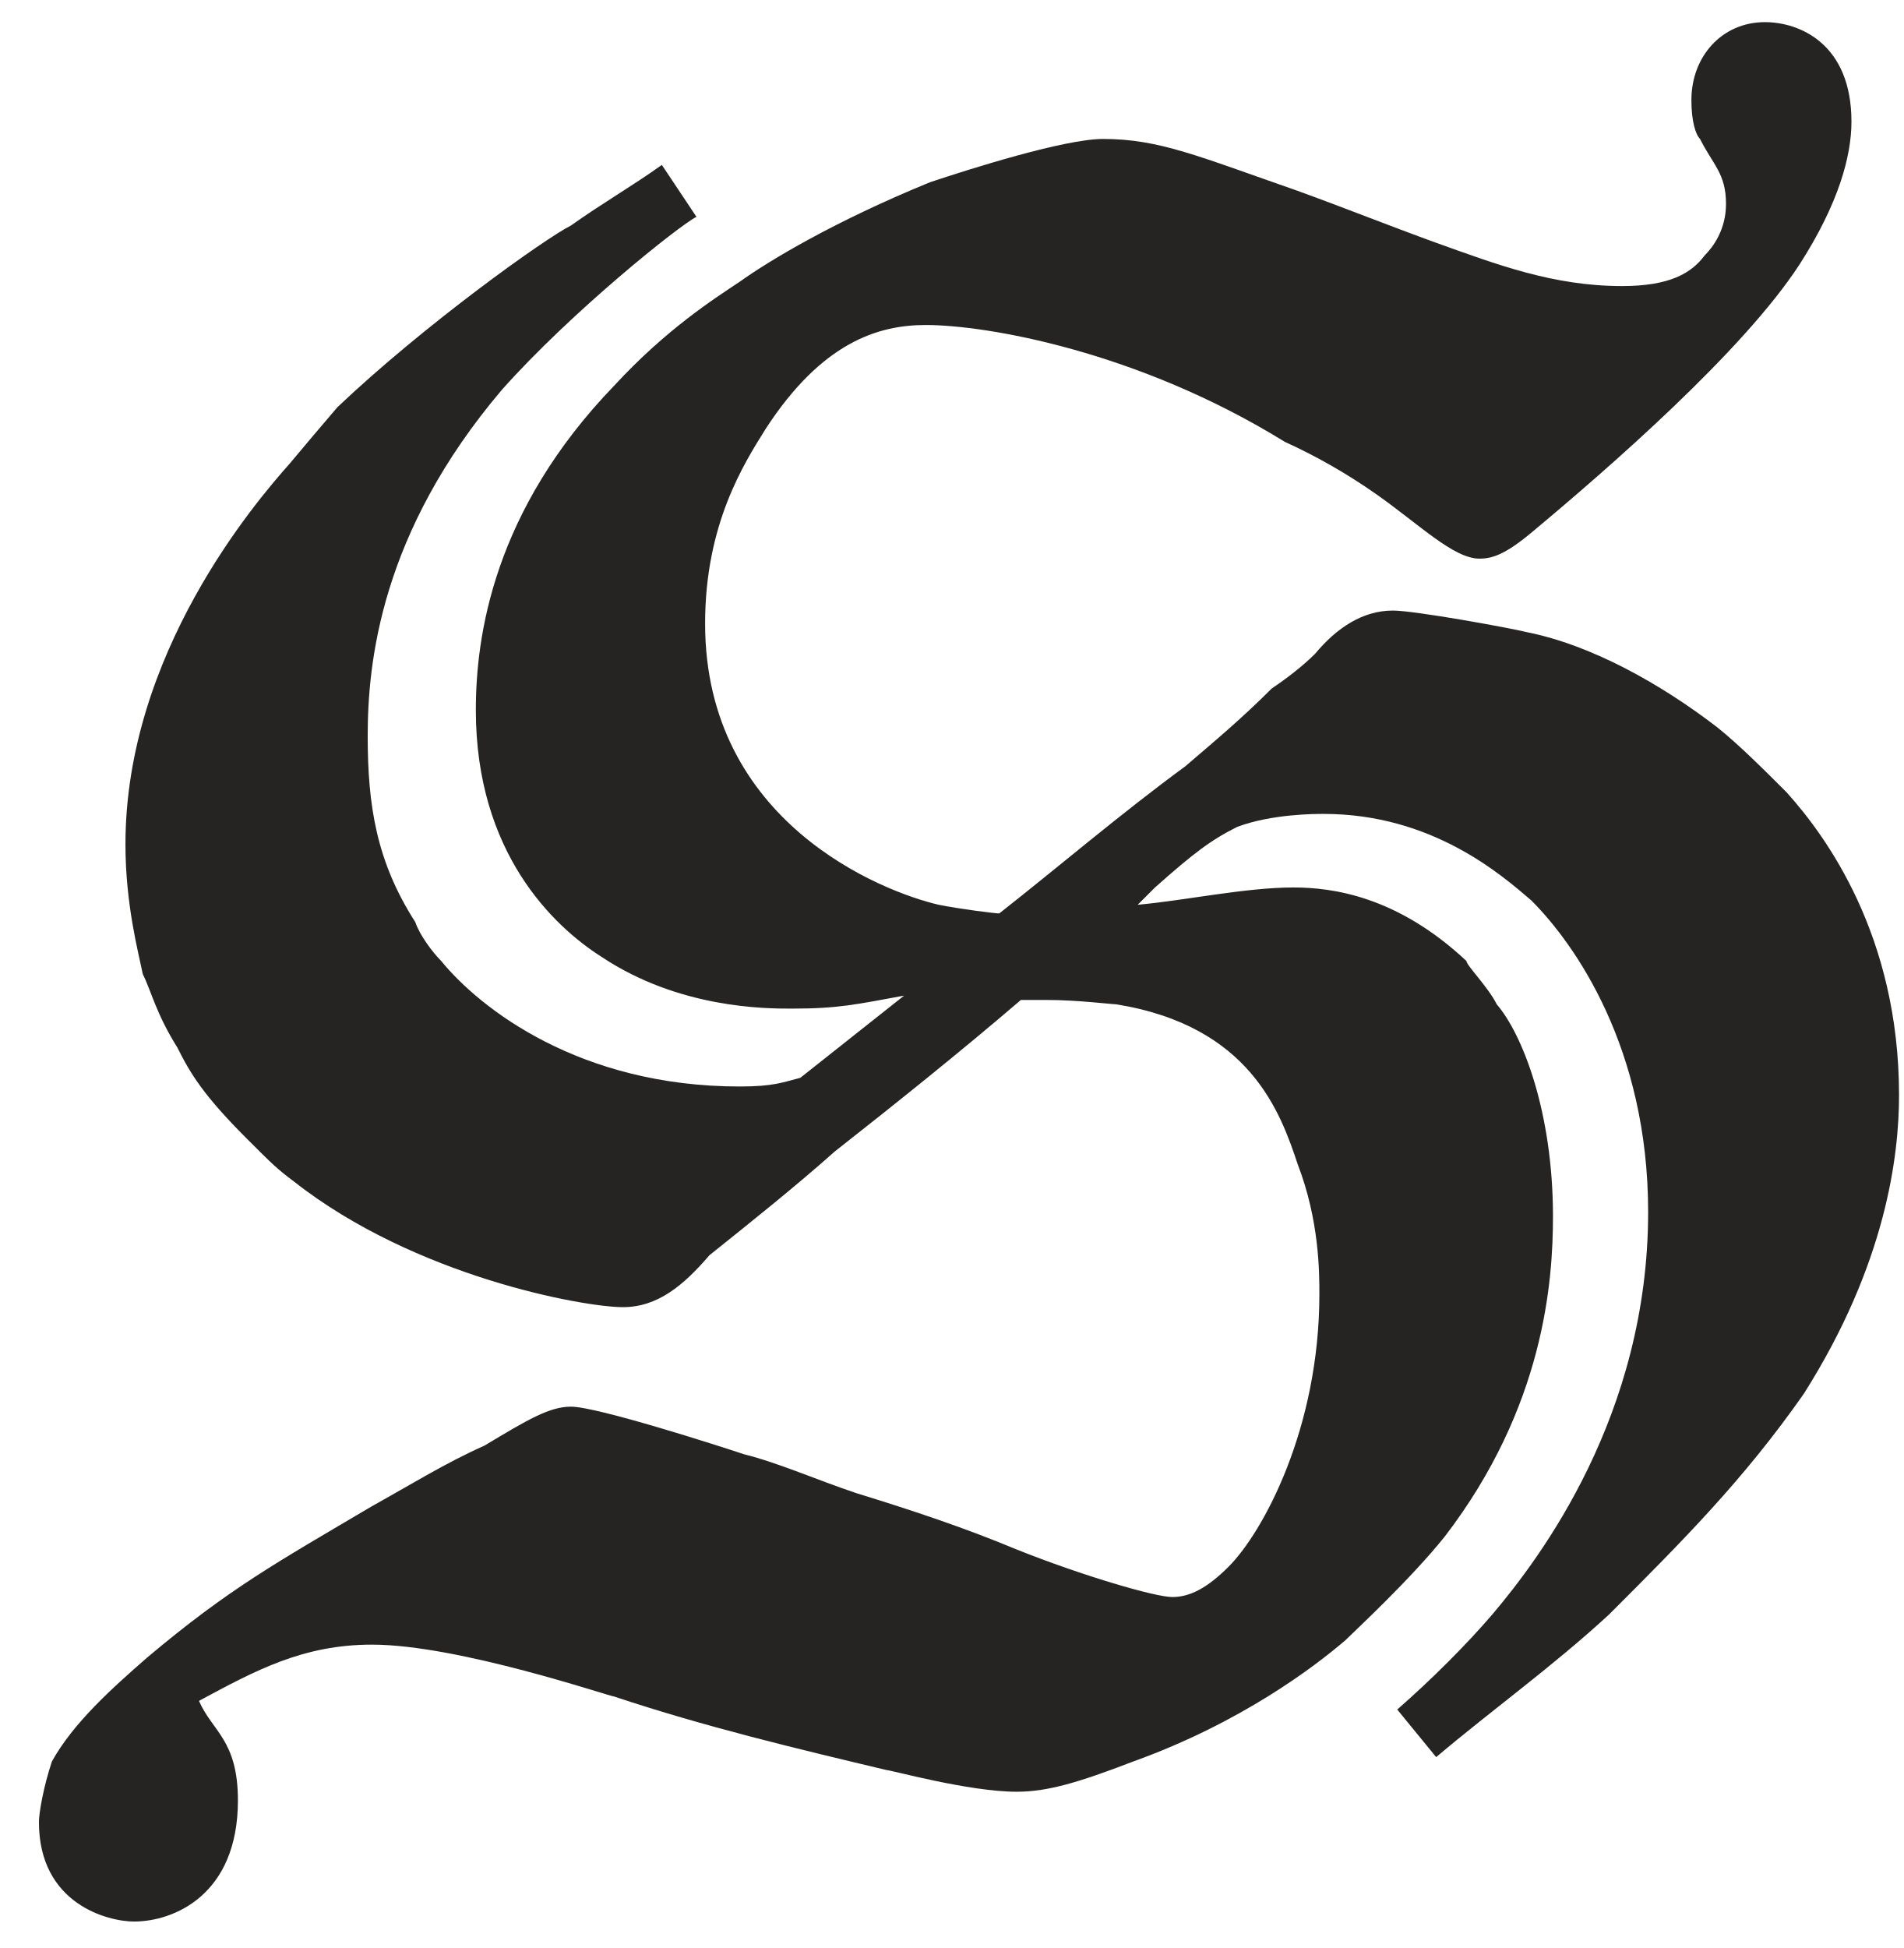
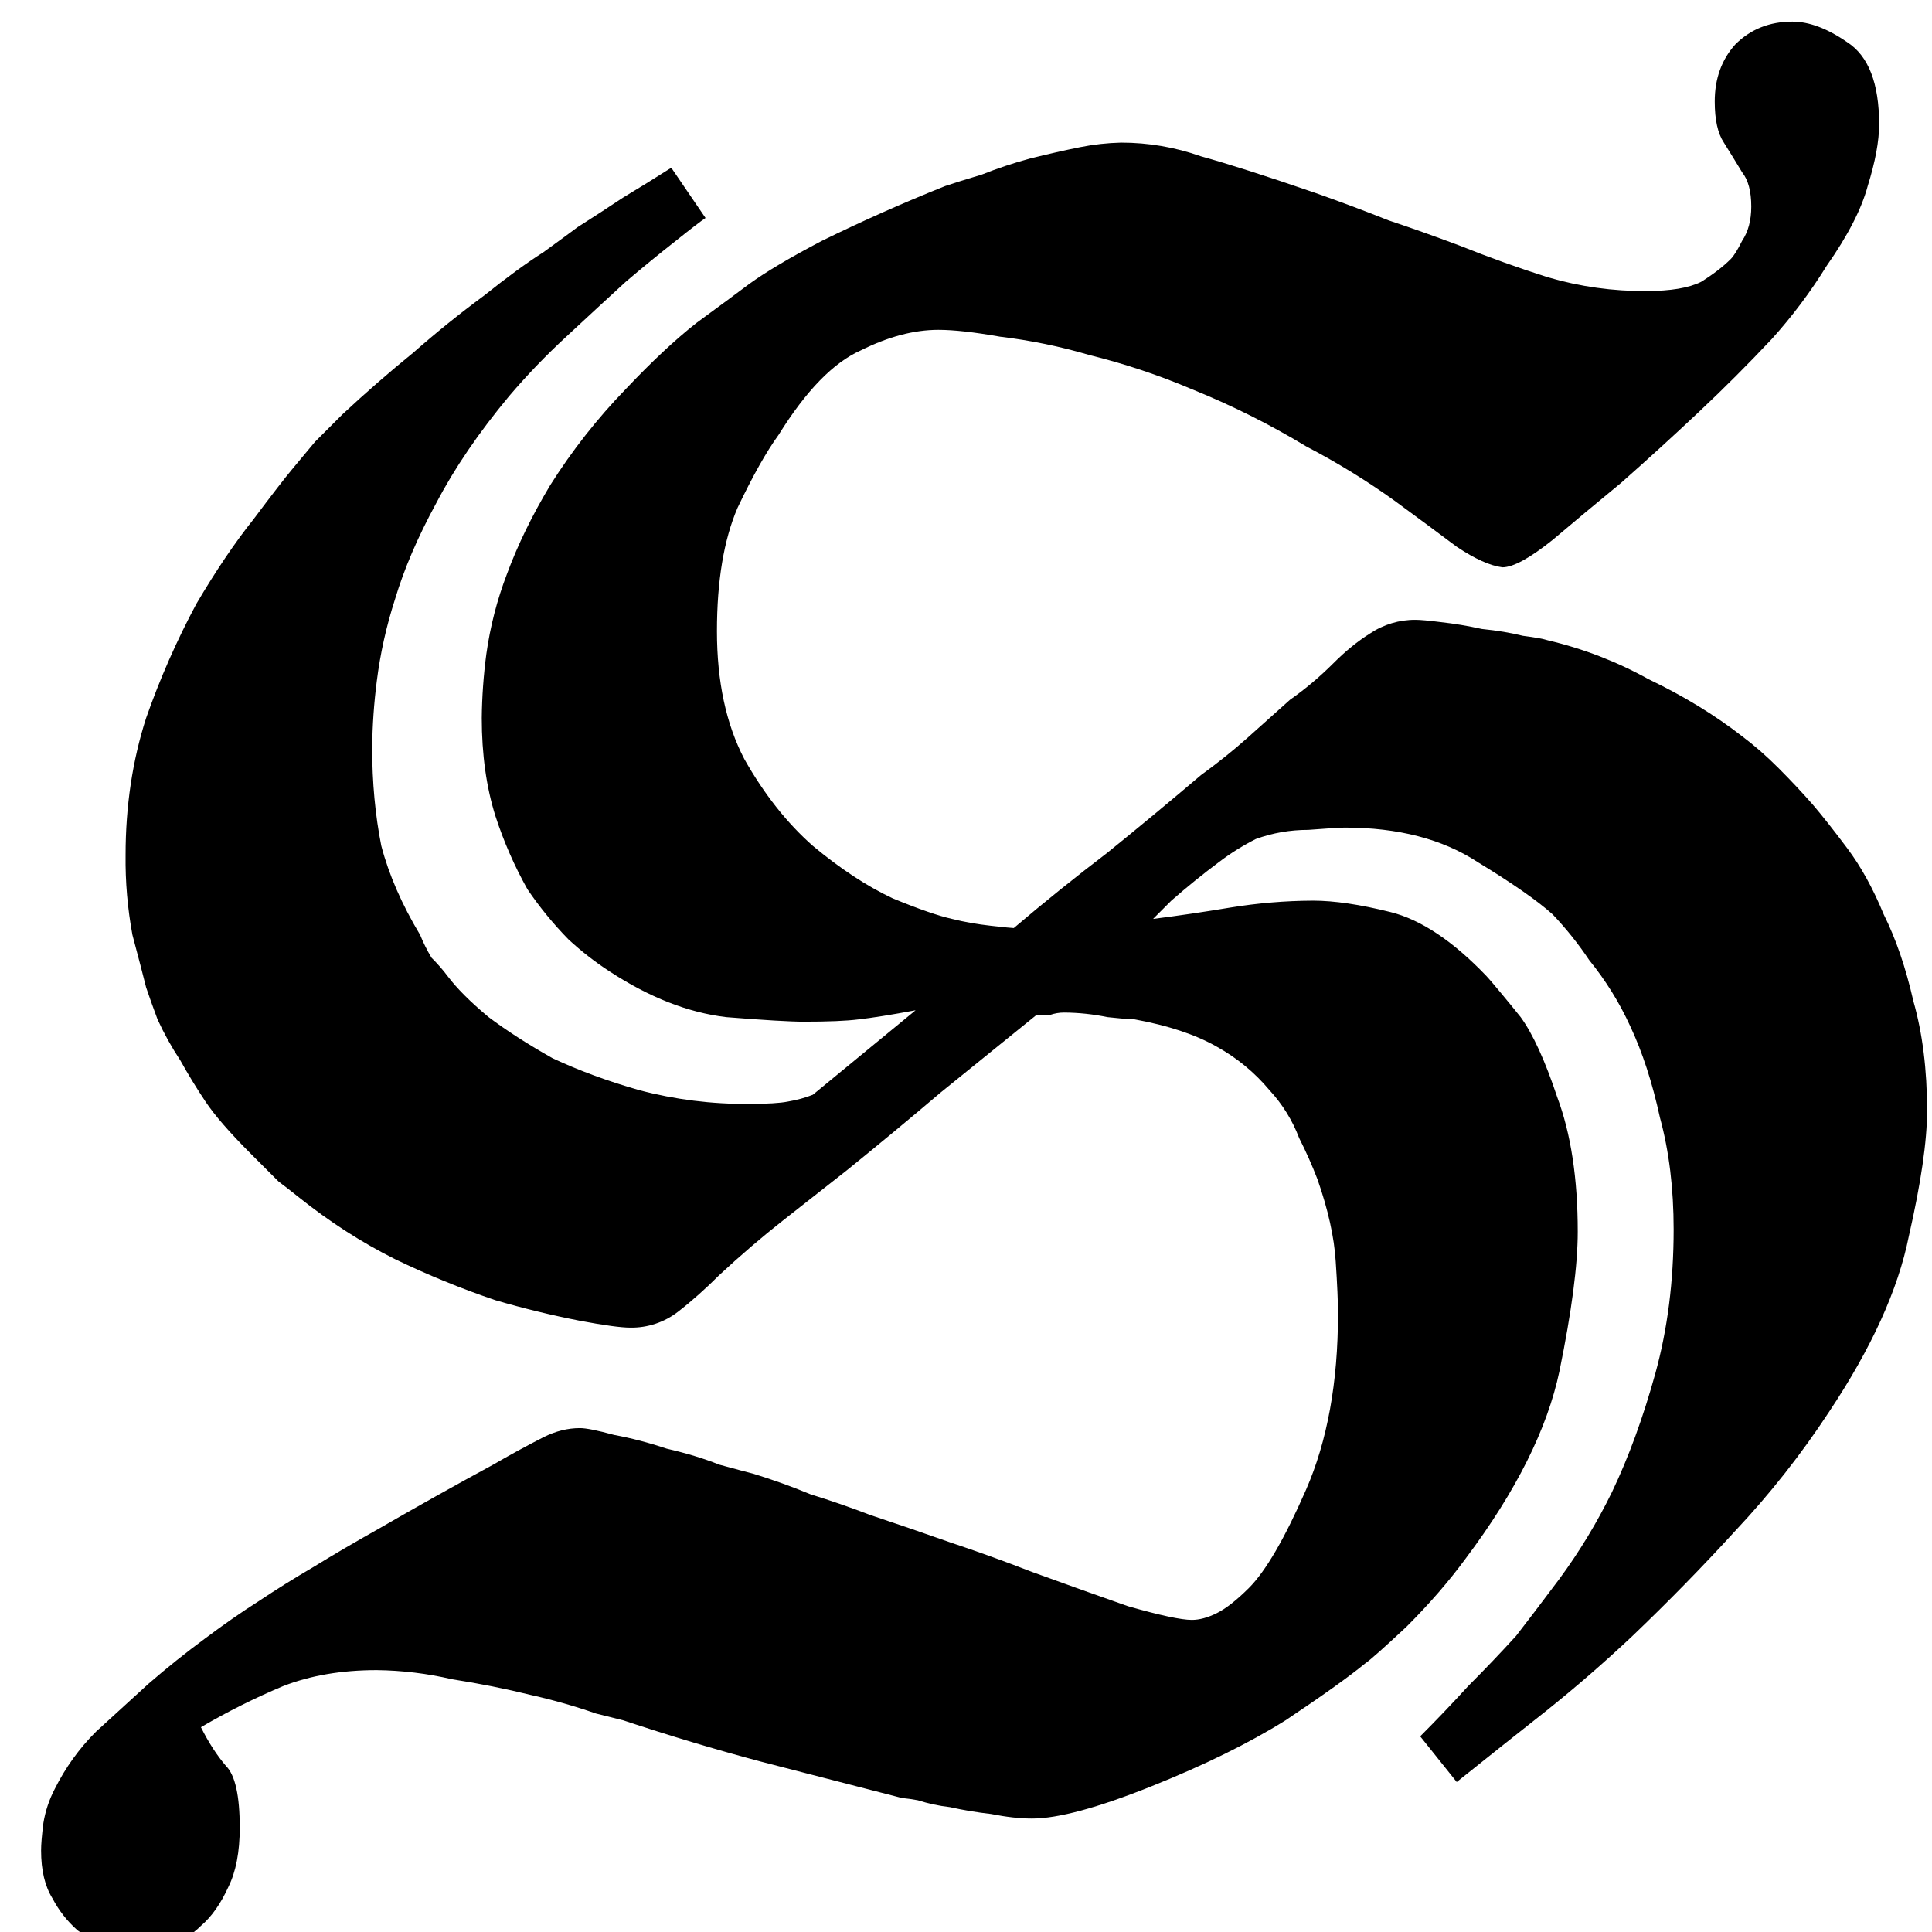
- <svg xmlns="http://www.w3.org/2000/svg" version="1.2" viewBox="0 0 44 45" width="43" height="44">
-   <style>.a{fill:#252422}</style>
-   <path class="a" d="m33.2 40.6l-0.9-1.1c0.8-0.7 1.6-1.5 2.2-2.2 1.1-1.3 3.6-4.6 3.6-9.3 0-3.8-1.7-6.2-2.7-7.2-0.7-0.6-2.3-2-4.8-2-0.2 0-1.2 0-2 0.3-0.6 0.3-1 0.6-1.9 1.4-0.2 0.2-0.3 0.3-0.4 0.4 1.1-0.1 2.5-0.4 3.6-0.4 0.9 0 2.4 0.2 4 1.7 0 0.1 0.5 0.6 0.7 1 0.6 0.7 1.3 2.5 1.3 4.9 0 1.5-0.2 4.4-2.5 7.4-0.8 1-2.1 2.2-2.3 2.4-0.7 0.6-2.4 1.9-4.9 2.8-1.3 0.5-2 0.7-2.7 0.7-1.1 0-2.9-0.5-3-0.5-2.1-0.5-4.2-1-6.3-1.7-0.1 0-3.6-1.2-5.6-1.2-1.6 0-2.7 0.6-4 1.3 0.3 0.7 0.9 0.9 0.9 2.3 0 2.2-1.5 2.8-2.4 2.8-0.6 0-2.2-0.4-2.2-2.3 0-0.2 0.1-0.8 0.3-1.4 0.5-0.9 1.4-1.7 2.2-2.4 1.9-1.6 3-2.2 5.2-3.5 0.9-0.5 1.7-1 2.6-1.4 1-0.6 1.5-0.9 2-0.9 0.6 0 3.4 0.9 4 1.1 0.8 0.2 1.7 0.6 2.6 0.9 1.3 0.4 2.5 0.8 3.7 1.3 1.5 0.6 3.2 1.1 3.6 1.1 0.4 0 0.8-0.2 1.3-0.7 0.8-0.8 2.1-3.2 2.1-6.3 0-0.5 0-1.7-0.5-3-0.4-1.2-1.1-3.2-4.2-3.7-0.1 0-0.9-0.1-1.6-0.1-0.2 0-0.4 0-0.6 0-1.4 1.2-2.9 2.4-4.3 3.5-0.9 0.8-1.9 1.6-2.9 2.4-0.6 0.7-1.2 1.2-2 1.2-0.9 0-4.8-0.7-7.6-2.9-0.4-0.3-0.5-0.4-1.1-1-1-1-1.3-1.5-1.6-2.1-0.5-0.8-0.6-1.3-0.8-1.7-0.1-0.5-0.4-1.6-0.4-3 0-4.4 3-7.9 3.8-8.8q0.5-0.6 1.1-1.3c2-1.9 4.8-3.9 5.4-4.2 0.7-0.5 1.4-0.9 2.1-1.4l0.8 1.2c-0.4 0.2-2.9 2.2-4.5 4-2.8 3.3-3.1 6.3-3.1 8 0 1.6 0.2 2.9 1.1 4.3 0.1 0.3 0.4 0.7 0.6 0.9 0.9 1.1 3.2 2.9 6.9 2.9 0.8 0 1-0.1 1.4-0.2l2.4-1.9c-1.1 0.2-1.5 0.3-2.6 0.3-0.6 0-2.6 0-4.4-1.2-1.1-0.7-2.9-2.4-2.9-5.7 0-1.7 0.4-4.6 3.2-7.5 1.2-1.3 2.3-2 2.9-2.4 0.7-0.5 2.2-1.4 4.4-2.3 0.9-0.3 3.1-1 4-1 1.3 0 2.2 0.4 4.5 1.2 1.1 0.4 2.1 0.8 3.2 1.2 1.4 0.5 2.7 1 4.3 1 1.1 0 1.6-0.3 1.9-0.7 0.2-0.2 0.5-0.6 0.5-1.2 0-0.7-0.3-0.9-0.6-1.5-0.1-0.1-0.2-0.4-0.2-0.9 0-1 0.7-1.8 1.7-1.8 0.8 0 2 0.5 2 2.3 0 0.8-0.3 1.9-1.2 3.3-1.3 2-4.4 4.7-6.2 6.2-0.6 0.5-0.9 0.6-1.2 0.6-0.6 0-1.4-0.8-2.4-1.5q-1-0.7-2.1-1.2c-3.4-2.1-6.9-2.7-8.3-2.7-1.1 0-2.4 0.4-3.7 2.4-0.5 0.8-1.4 2.2-1.4 4.5 0 4.6 4.1 6.2 5.4 6.5 0.5 0.1 1.3 0.2 1.4 0.2 1.4-1.1 2.8-2.3 4.3-3.4 0.7-0.6 1.3-1.1 2-1.8 0.3-0.2 0.7-0.5 1-0.8 0.5-0.6 1.1-1 1.8-1 0.5 0 2.7 0.4 3.1 0.5 1.5 0.3 3.1 1.2 4.4 2.2 0.5 0.4 1.1 1 1.6 1.5 0.9 1 2.6 3.3 2.6 7 0 1.4-0.3 3.9-2.2 6.9-1.4 2-2.8 3.4-4.5 5.1-1.3 1.2-2.7 2.2-4 3.3z" />
+ <svg xmlns="http://www.w3.org/2000/svg" width="44" height="44" fill="252422" viewBox="0 0 44 44">
+   <path d="M32.344 39.544a33.9 33.9 0 0 0 1.092-1.144 33.9 33.9 0 0 0 1.092-1.144c.243-.312.572-.745.988-1.3a12.91 12.91 0 0 0 1.196-1.976c.381-.797.71-1.699.988-2.704.277-1.005.416-2.097.416-3.276 0-.936-.104-1.785-.312-2.548-.173-.797-.399-1.49-.676-2.08a6.997 6.997 0 0 0-.936-1.508 7.829 7.829 0 0 0-.832-1.04c-.347-.312-.919-.71-1.716-1.196-.797-.52-1.803-.78-3.016-.78-.104 0-.381.017-.832.052-.416 0-.815.07-1.196.208a5.467 5.467 0 0 0-.832.52 17.68 17.68 0 0 0-1.092.884l-.208.208-.208.208c.555-.07 1.144-.156 1.768-.26a12.024 12.024 0 0 1 1.872-.156c.485 0 1.075.087 1.768.26.693.173 1.421.659 2.184 1.456.035.035.139.156.312.364s.33.399.468.572c.277.381.555.988.832 1.82.312.832.468 1.855.468 3.068 0 .763-.139 1.82-.416 3.172-.277 1.317-.988 2.739-2.132 4.264-.381.52-.832 1.04-1.352 1.56-.52.485-.832.763-.936.832-.381.312-.988.745-1.82 1.3-.832.52-1.855 1.023-3.068 1.508-1.213.485-2.115.728-2.704.728-.277 0-.59-.035-.936-.104a8.8 8.8 0 0 1-.936-.156 3.816 3.816 0 0 1-.728-.156 3.988 3.988 0 0 0-.364-.052l-3.224-.832c-1.04-.277-2.08-.59-3.12-.936l-.624-.156a13.256 13.256 0 0 0-1.456-.416 21.079 21.079 0 0 0-1.82-.364 7.959 7.959 0 0 0-1.716-.208c-.797 0-1.508.121-2.132.364a15.76 15.76 0 0 0-1.872.936c.173.347.364.641.572.884.208.208.312.676.312 1.404 0 .555-.087 1.005-.26 1.352-.173.381-.381.676-.624.884-.208.208-.45.347-.728.416a2.12 2.12 0 0 1-.728.156c-.173 0-.381-.035-.624-.104a2.387 2.387 0 0 1-.728-.364 2.538 2.538 0 0 1-.572-.728c-.173-.277-.26-.641-.26-1.092 0-.139.017-.347.052-.624a2.57 2.57 0 0 1 .26-.78c.243-.485.555-.919.936-1.3l1.196-1.092a21.09 21.09 0 0 1 1.3-1.04c.416-.312.815-.59 1.196-.832a24.61 24.61 0 0 1 1.248-.78c.45-.277.953-.572 1.508-.884.901-.52 1.768-1.005 2.6-1.456a25.12 25.12 0 0 1 1.144-.624c.277-.139.555-.208.832-.208.139 0 .399.052.78.156.381.07.78.173 1.196.312.45.104.85.225 1.196.364.381.104.641.173.78.208.45.139.884.295 1.3.468.45.139.901.295 1.352.468.624.208 1.23.416 1.82.624.624.208 1.248.433 1.872.676.763.277 1.49.537 2.184.78.728.208 1.213.312 1.456.312.173 0 .364-.052.572-.156.208-.104.45-.295.728-.572.381-.381.815-1.127 1.3-2.236.485-1.11.728-2.444.728-4.004 0-.277-.017-.676-.052-1.196-.035-.555-.173-1.179-.416-1.872a9.914 9.914 0 0 0-.416-.936 3.348 3.348 0 0 0-.676-1.092 4.241 4.241 0 0 0-1.196-.988c-.485-.277-1.11-.485-1.872-.624a9.78 9.78 0 0 1-.624-.052 5.046 5.046 0 0 0-.988-.104.98.98 0 0 0-.312.052h-.312l-2.184 1.768a115.44 115.44 0 0 1-2.132 1.768l-1.456 1.144c-.485.381-.97.797-1.456 1.248-.312.312-.624.59-.936.832a1.727 1.727 0 0 1-1.092.364c-.208 0-.59-.052-1.144-.156a21.643 21.643 0 0 1-1.924-.468 19.959 19.959 0 0 1-2.288-.936c-.763-.381-1.49-.85-2.184-1.404-.173-.139-.33-.26-.468-.364l-.624-.624c-.485-.485-.832-.884-1.04-1.196a13.562 13.562 0 0 1-.572-.936 6.976 6.976 0 0 1-.52-.936c-.104-.277-.19-.52-.26-.728-.07-.277-.173-.676-.312-1.196a9.372 9.372 0 0 1-.156-1.82c0-1.11.156-2.15.468-3.12a18.35 18.35 0 0 1 1.144-2.6c.45-.763.884-1.404 1.3-1.924.416-.555.71-.936.884-1.144l.52-.624.624-.624c.52-.485 1.057-.953 1.612-1.404a24.135 24.135 0 0 1 1.612-1.3c.52-.416.97-.745 1.352-.988.381-.277.641-.468.78-.572a58.83 58.83 0 0 0 1.04-.676c.347-.208.71-.433 1.092-.676l.78 1.144c-.104.07-.33.243-.676.52a36.98 36.98 0 0 0-1.144.936c-.416.381-.867.797-1.352 1.248a15.5 15.5 0 0 0-1.3 1.352c-.693.832-1.248 1.647-1.664 2.444-.416.763-.728 1.49-.936 2.184a10.196 10.196 0 0 0-.416 1.872 13.07 13.07 0 0 0-.104 1.508c0 .797.07 1.543.208 2.236.173.659.468 1.335.884 2.028.07.173.156.347.26.52.139.139.26.277.364.416.208.277.52.59.936.936.416.312.901.624 1.456.936.59.277 1.248.52 1.976.728a9.465 9.465 0 0 0 2.496.312c.416 0 .71-.017.884-.052.208-.035.399-.087.572-.156l2.34-1.924c-.555.104-.988.173-1.3.208-.277.035-.693.052-1.248.052-.312 0-.901-.035-1.768-.104-.867-.104-1.75-.45-2.652-1.04a6.966 6.966 0 0 1-.936-.728 8.284 8.284 0 0 1-.936-1.144 9.241 9.241 0 0 1-.728-1.664c-.208-.659-.312-1.404-.312-2.236a12 12 0 0 1 .104-1.456 8.31 8.31 0 0 1 .468-1.82c.243-.659.572-1.335.988-2.028a13.494 13.494 0 0 1 1.716-2.184c.59-.624 1.127-1.127 1.612-1.508.52-.381.919-.676 1.196-.884.381-.277.936-.607 1.664-.988a40.39 40.39 0 0 1 2.808-1.248c.208-.07.485-.156.832-.26.347-.139.71-.26 1.092-.364.416-.104.797-.19 1.144-.26a5.38 5.38 0 0 1 .936-.104c.624 0 1.23.104 1.82.312.624.173 1.49.45 2.6.832.59.208 1.144.416 1.664.624.52.173 1.057.364 1.612.572.693.277 1.37.52 2.028.728a7.746 7.746 0 0 0 2.236.312c.555 0 .97-.07 1.248-.208.277-.173.503-.347.676-.52.07-.07.156-.208.26-.416.139-.208.208-.468.208-.78 0-.347-.07-.607-.208-.78a45.826 45.826 0 0 0-.416-.676c-.139-.208-.208-.52-.208-.936 0-.52.156-.953.468-1.3.347-.347.78-.52 1.3-.52.381 0 .797.156 1.248.468.485.312.728.936.728 1.872 0 .381-.087.85-.26 1.404-.139.52-.45 1.127-.936 1.82a11.53 11.53 0 0 1-1.248 1.664 37.67 37.67 0 0 1-1.664 1.664 74.48 74.48 0 0 1-1.768 1.612c-.59.485-1.11.919-1.56 1.3-.52.416-.901.624-1.144.624-.277-.035-.624-.19-1.04-.468-.416-.312-.884-.659-1.404-1.04-.624-.45-1.3-.867-2.028-1.248a18.19 18.19 0 0 0-2.6-1.3 15.407 15.407 0 0 0-2.34-.78 12.423 12.423 0 0 0-2.028-.416c-.59-.104-1.057-.156-1.404-.156-.555 0-1.144.156-1.768.468-.624.277-1.248.919-1.872 1.924-.277.381-.59.936-.936 1.664-.312.728-.468 1.664-.468 2.808s.208 2.115.624 2.912c.45.797.97 1.456 1.56 1.976.624.52 1.23.919 1.82 1.196.59.243 1.04.399 1.352.468.277.07.572.121.884.156.312.035.485.052.52.052a51.264 51.264 0 0 1 2.132-1.716 115.44 115.44 0 0 0 2.132-1.768c.381-.277.728-.555 1.04-.832.312-.277.641-.572.988-.884.347-.243.676-.52.988-.832.277-.277.555-.503.832-.676a1.834 1.834 0 0 1 1.04-.312c.104 0 .295.017.572.052a8.8 8.8 0 0 1 .936.156c.347.035.659.087.936.156.277.035.468.07.572.104a8.895 8.895 0 0 1 2.288.884c.797.381 1.508.815 2.132 1.3.277.208.555.45.832.728.277.277.537.555.78.832.208.243.468.572.78.988.312.416.59.919.832 1.508.277.555.503 1.213.676 1.976.208.728.312 1.56.312 2.496 0 .693-.139 1.647-.416 2.86-.243 1.213-.85 2.548-1.82 4.004a19.868 19.868 0 0 1-2.132 2.704 49.384 49.384 0 0 1-2.34 2.392 31.914 31.914 0 0 1-1.976 1.716c-.659.52-1.335 1.057-2.028 1.612l-.832-1.04Z" />
</svg>
